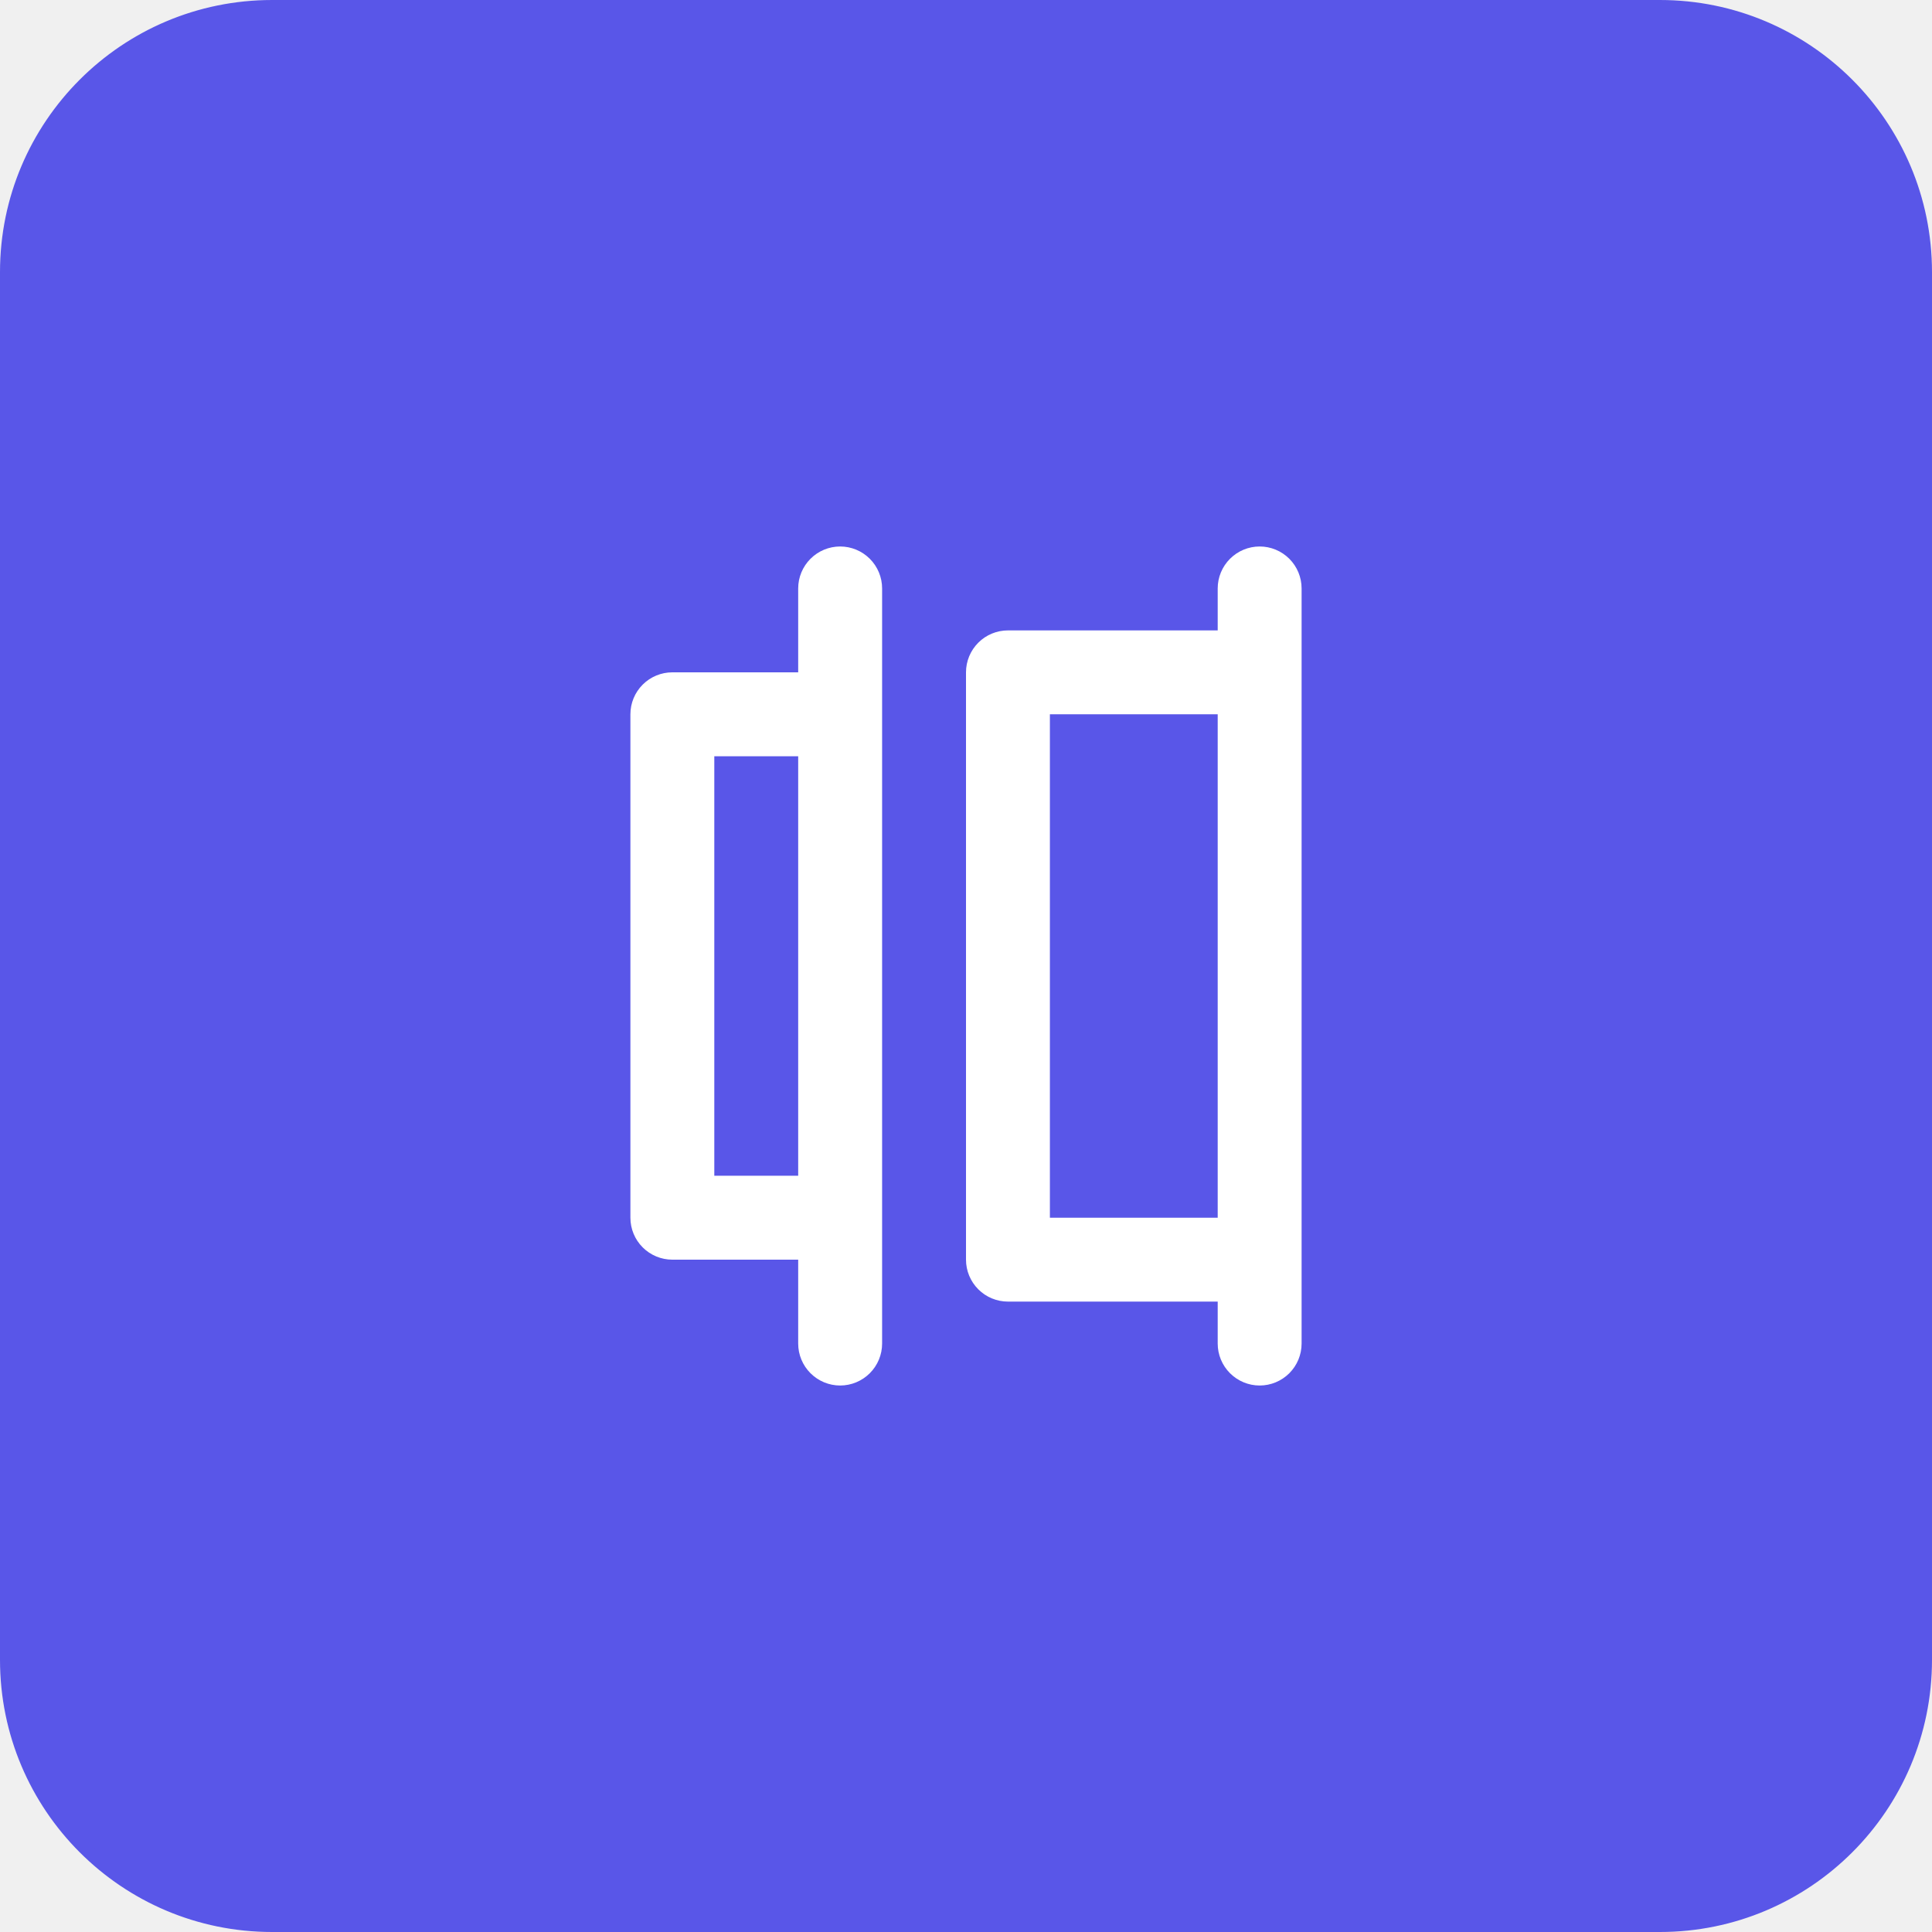
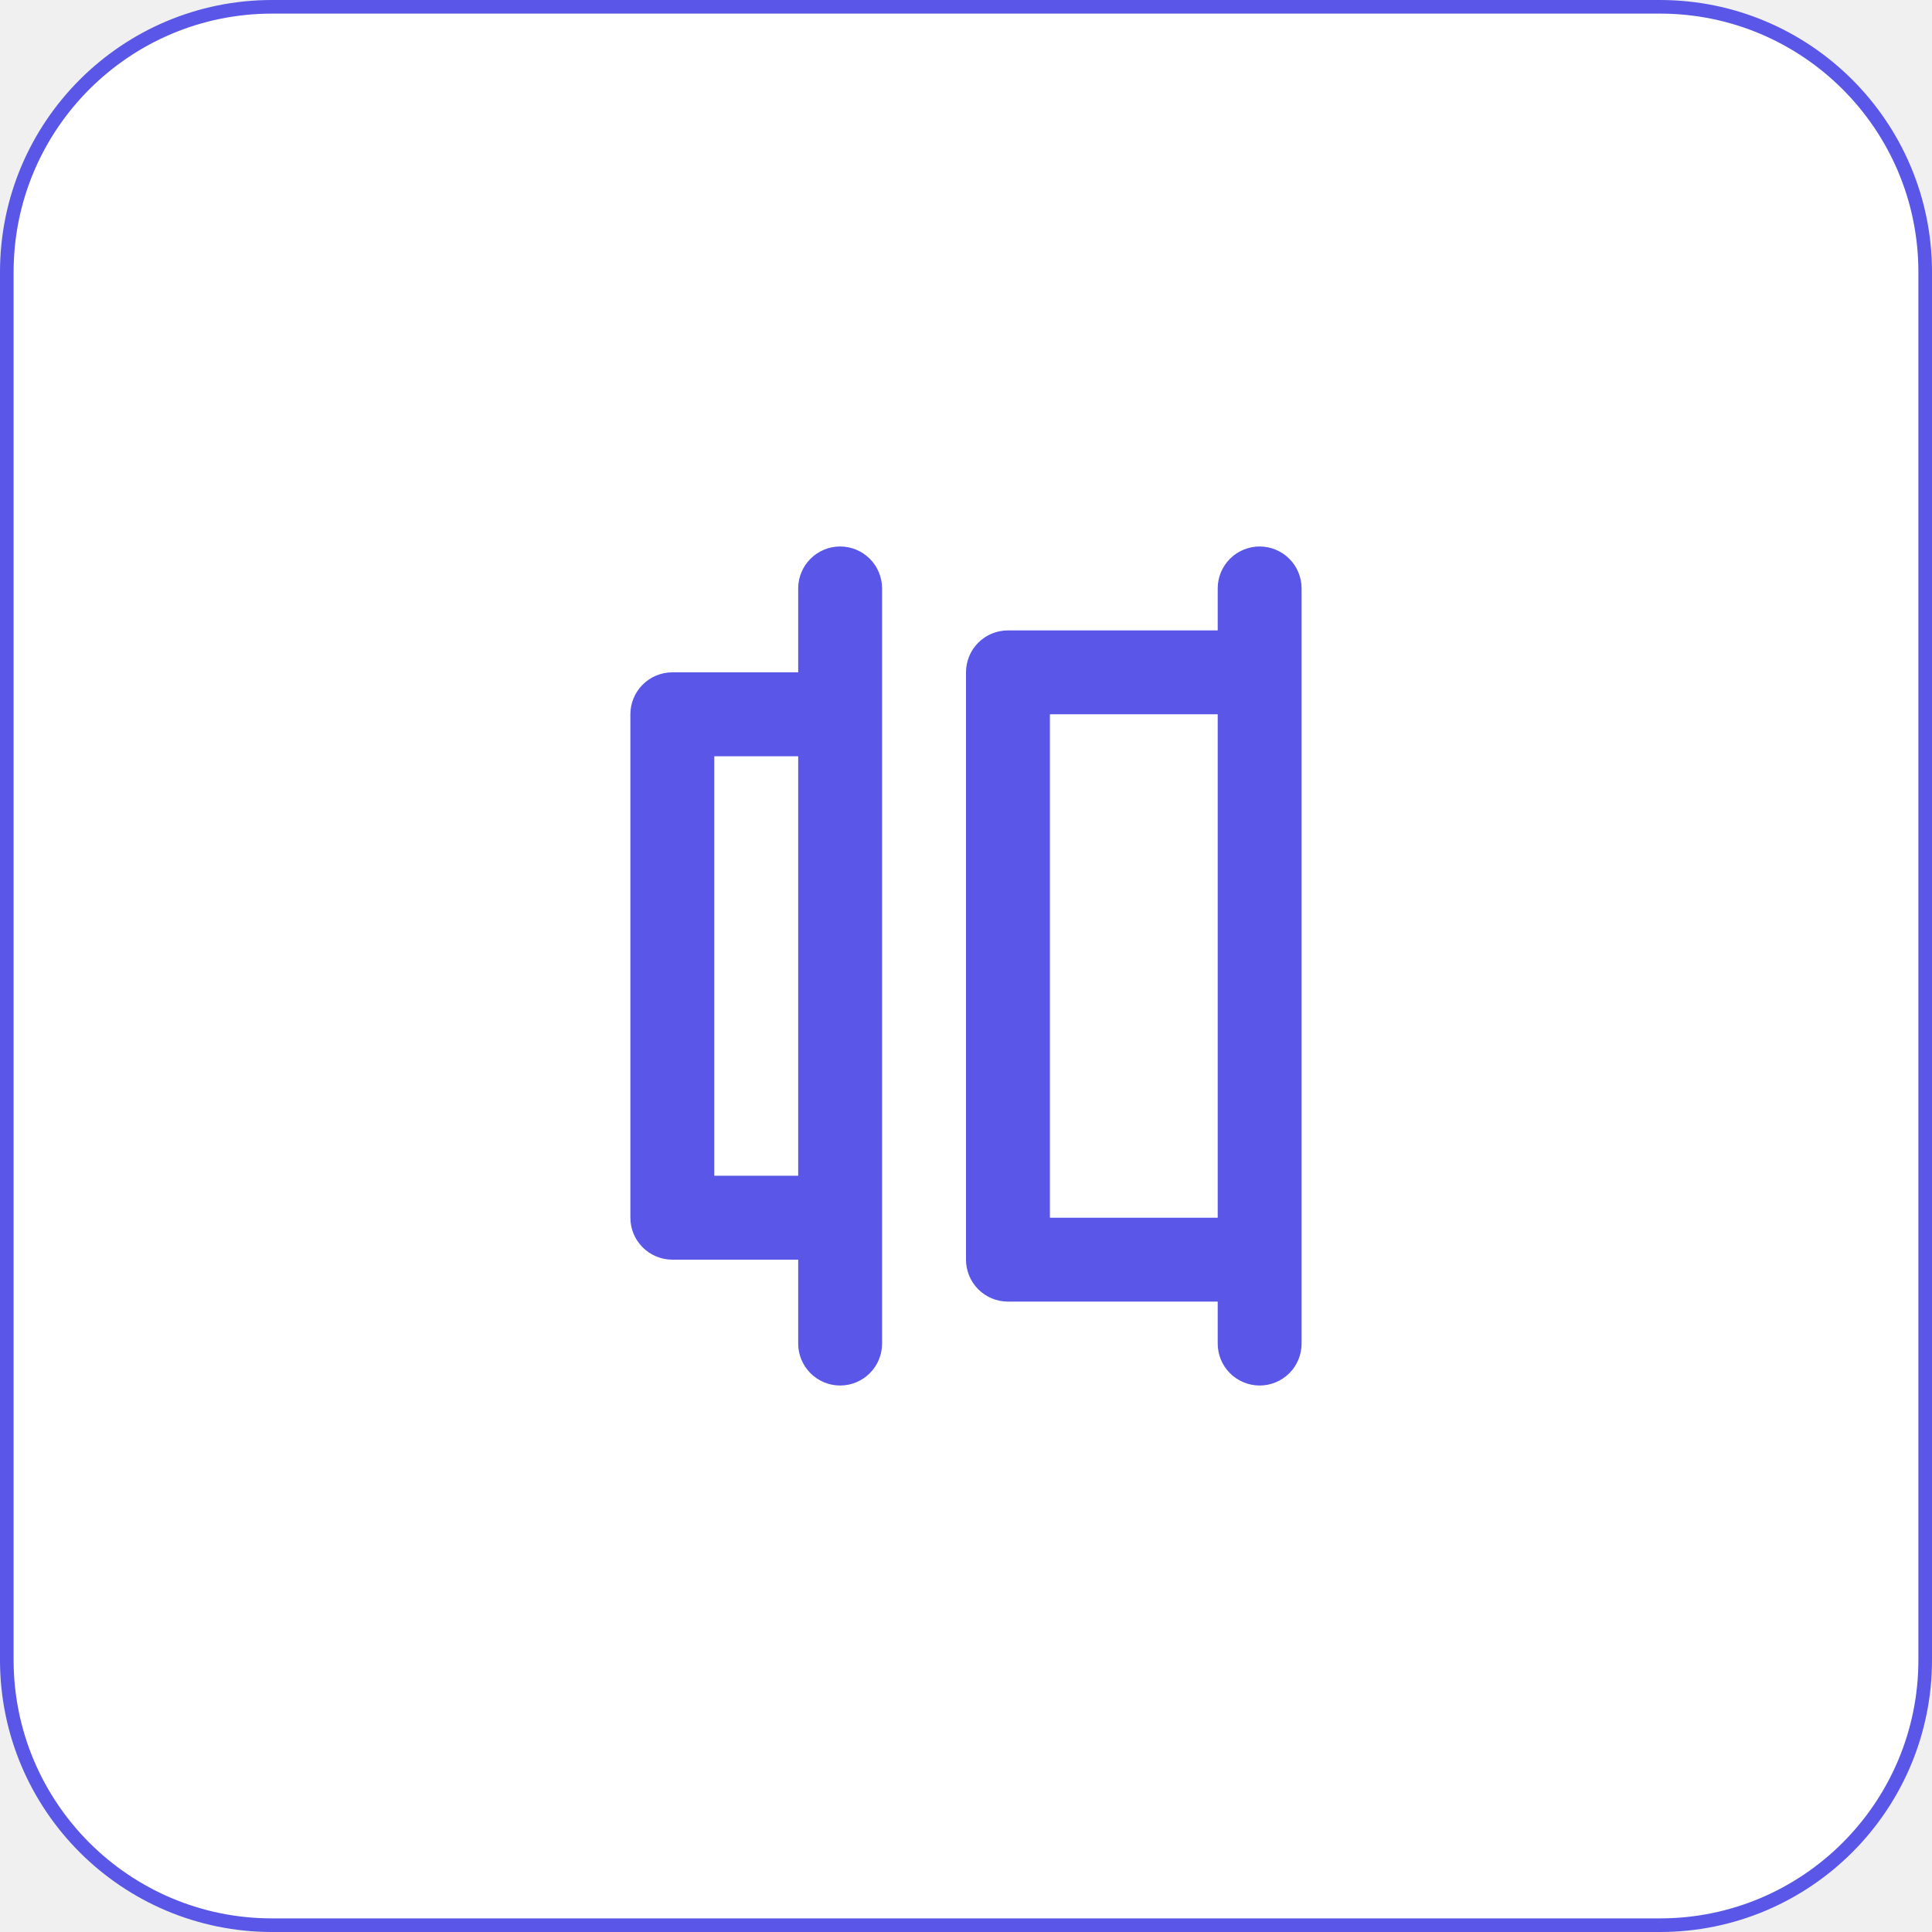
<svg xmlns="http://www.w3.org/2000/svg" width="71" height="71" viewBox="0 0 71 71" fill="none">
-   <rect x="0.25" y="0.25" width="70.5" height="70.5" rx="9.75" fill="#5956E8" stroke="#5956E8" stroke-width="0.5" />
-   <path d="M46.292 20.083C45.883 20.083 45.491 20.246 45.202 20.535C44.913 20.824 44.75 21.216 44.75 21.625V23.167H37.042C36.633 23.167 36.241 23.329 35.952 23.618C35.663 23.907 35.5 24.299 35.5 24.708V46.292C35.5 46.701 35.663 47.093 35.952 47.382C36.241 47.671 36.633 47.833 37.042 47.833H44.75V49.375C44.75 49.784 44.913 50.176 45.202 50.465C45.491 50.754 45.883 50.917 46.292 50.917C46.701 50.917 47.093 50.754 47.382 50.465C47.671 50.176 47.833 49.784 47.833 49.375V21.625C47.833 21.216 47.671 20.824 47.382 20.535C47.093 20.246 46.701 20.083 46.292 20.083V20.083ZM44.75 44.75H38.583V26.25H44.75V44.75ZM30.875 20.083C30.466 20.083 30.074 20.246 29.785 20.535C29.496 20.824 29.333 21.216 29.333 21.625V24.708H24.708C24.299 24.708 23.907 24.871 23.618 25.16C23.329 25.449 23.167 25.841 23.167 26.25V44.75C23.167 45.159 23.329 45.551 23.618 45.84C23.907 46.129 24.299 46.292 24.708 46.292H29.333V49.375C29.333 49.784 29.496 50.176 29.785 50.465C30.074 50.754 30.466 50.917 30.875 50.917C31.284 50.917 31.676 50.754 31.965 50.465C32.254 50.176 32.417 49.784 32.417 49.375V21.625C32.417 21.216 32.254 20.824 31.965 20.535C31.676 20.246 31.284 20.083 30.875 20.083V20.083ZM29.333 43.208H26.25V27.792H29.333V43.208Z" fill="white" />
+   <rect x="0.25" y="0.25" width="70.5" height="70.5" rx="9.75" fill="white" stroke="#5956E8" stroke-width="0.5" />
+   <path d="M46.291 20.083C45.883 20.083 45.49 20.246 45.201 20.535C44.912 20.824 44.75 21.216 44.75 21.625V23.167H37.041C36.633 23.167 36.24 23.329 35.951 23.618C35.662 23.907 35.5 24.299 35.5 24.708V46.292C35.5 46.701 35.662 47.093 35.951 47.382C36.24 47.671 36.633 47.833 37.041 47.833H44.75V49.375C44.75 49.784 44.912 50.176 45.201 50.465C45.49 50.754 45.883 50.917 46.291 50.917C46.7 50.917 47.093 50.754 47.382 50.465C47.671 50.176 47.833 49.784 47.833 49.375V21.625C47.833 21.216 47.671 20.824 47.382 20.535C47.093 20.246 46.7 20.083 46.291 20.083V20.083ZM44.75 44.75H38.583V26.25H44.75V44.75ZM30.875 20.083C30.466 20.083 30.074 20.246 29.785 20.535C29.496 20.824 29.333 21.216 29.333 21.625V24.708H24.708C24.299 24.708 23.907 24.871 23.618 25.16C23.329 25.449 23.166 25.841 23.166 26.25V44.75C23.166 45.159 23.329 45.551 23.618 45.84C23.907 46.129 24.299 46.292 24.708 46.292H29.333V49.375C29.333 49.784 29.496 50.176 29.785 50.465C30.074 50.754 30.466 50.917 30.875 50.917C31.284 50.917 31.676 50.754 31.965 50.465C32.254 50.176 32.416 49.784 32.416 49.375V21.625C32.416 21.216 32.254 20.824 31.965 20.535C31.676 20.246 31.284 20.083 30.875 20.083V20.083ZM29.333 43.208H26.25V27.792H29.333V43.208Z" fill="#5956E8" />
</svg>
